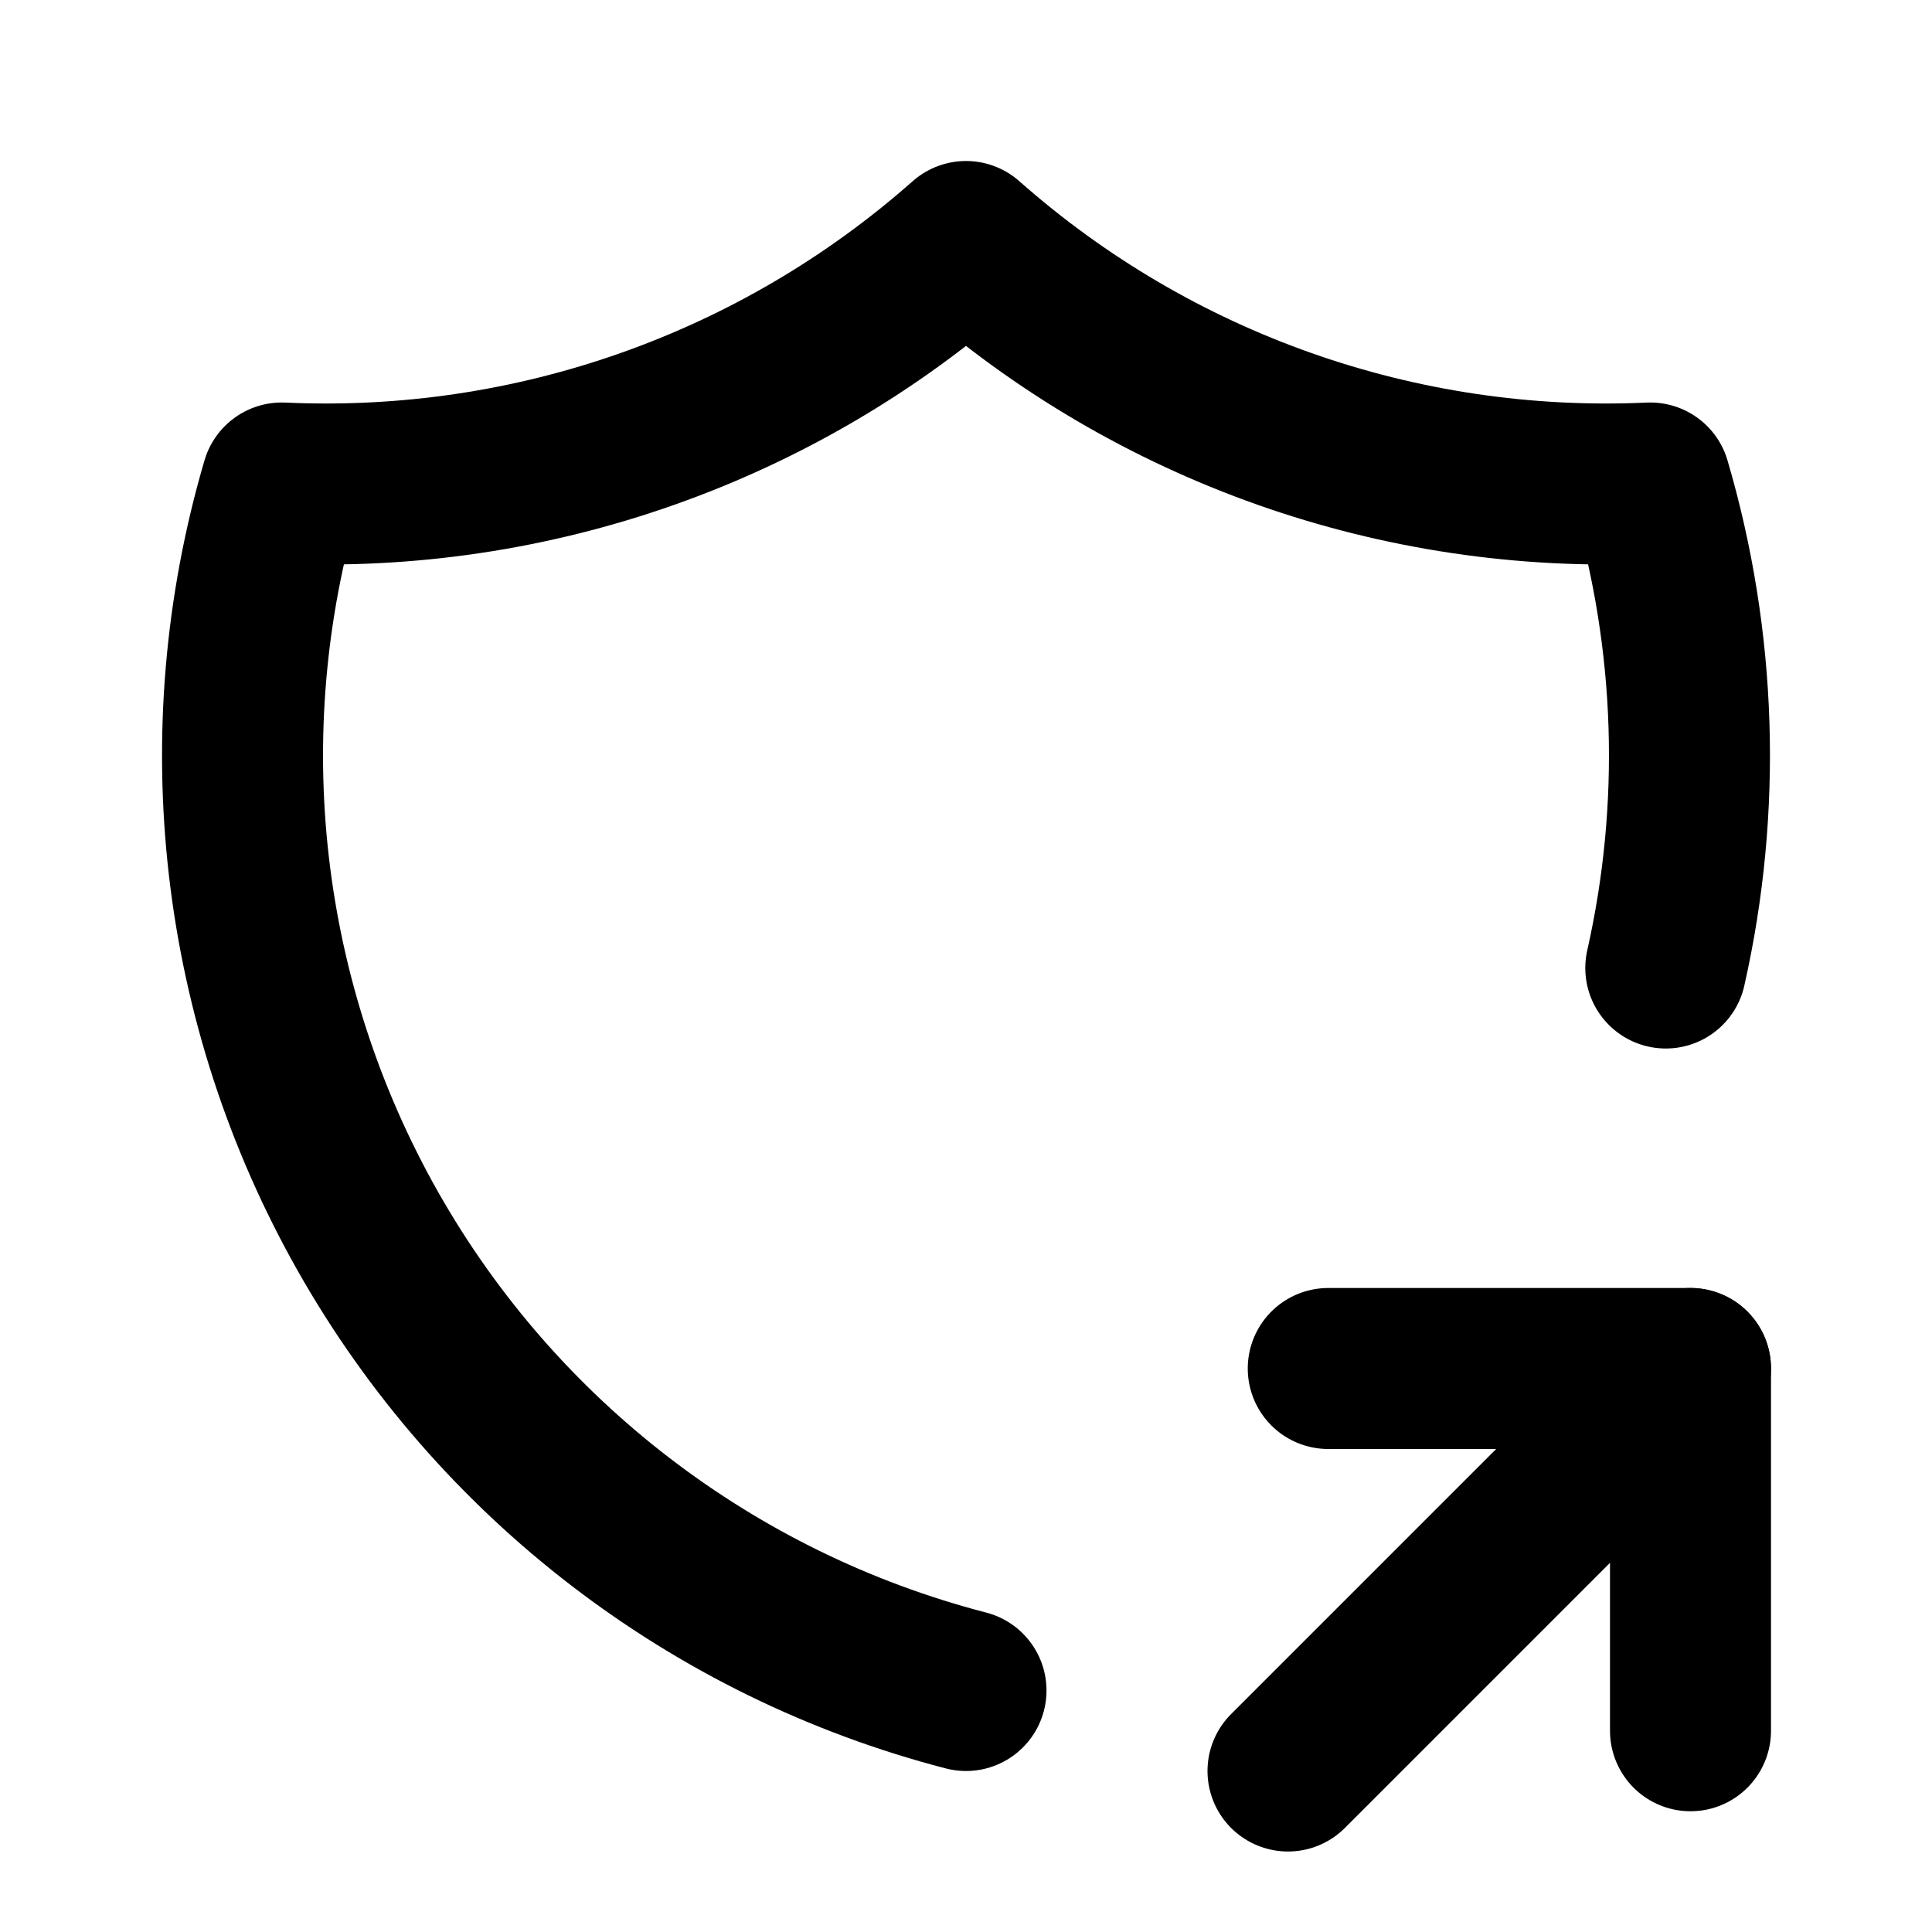
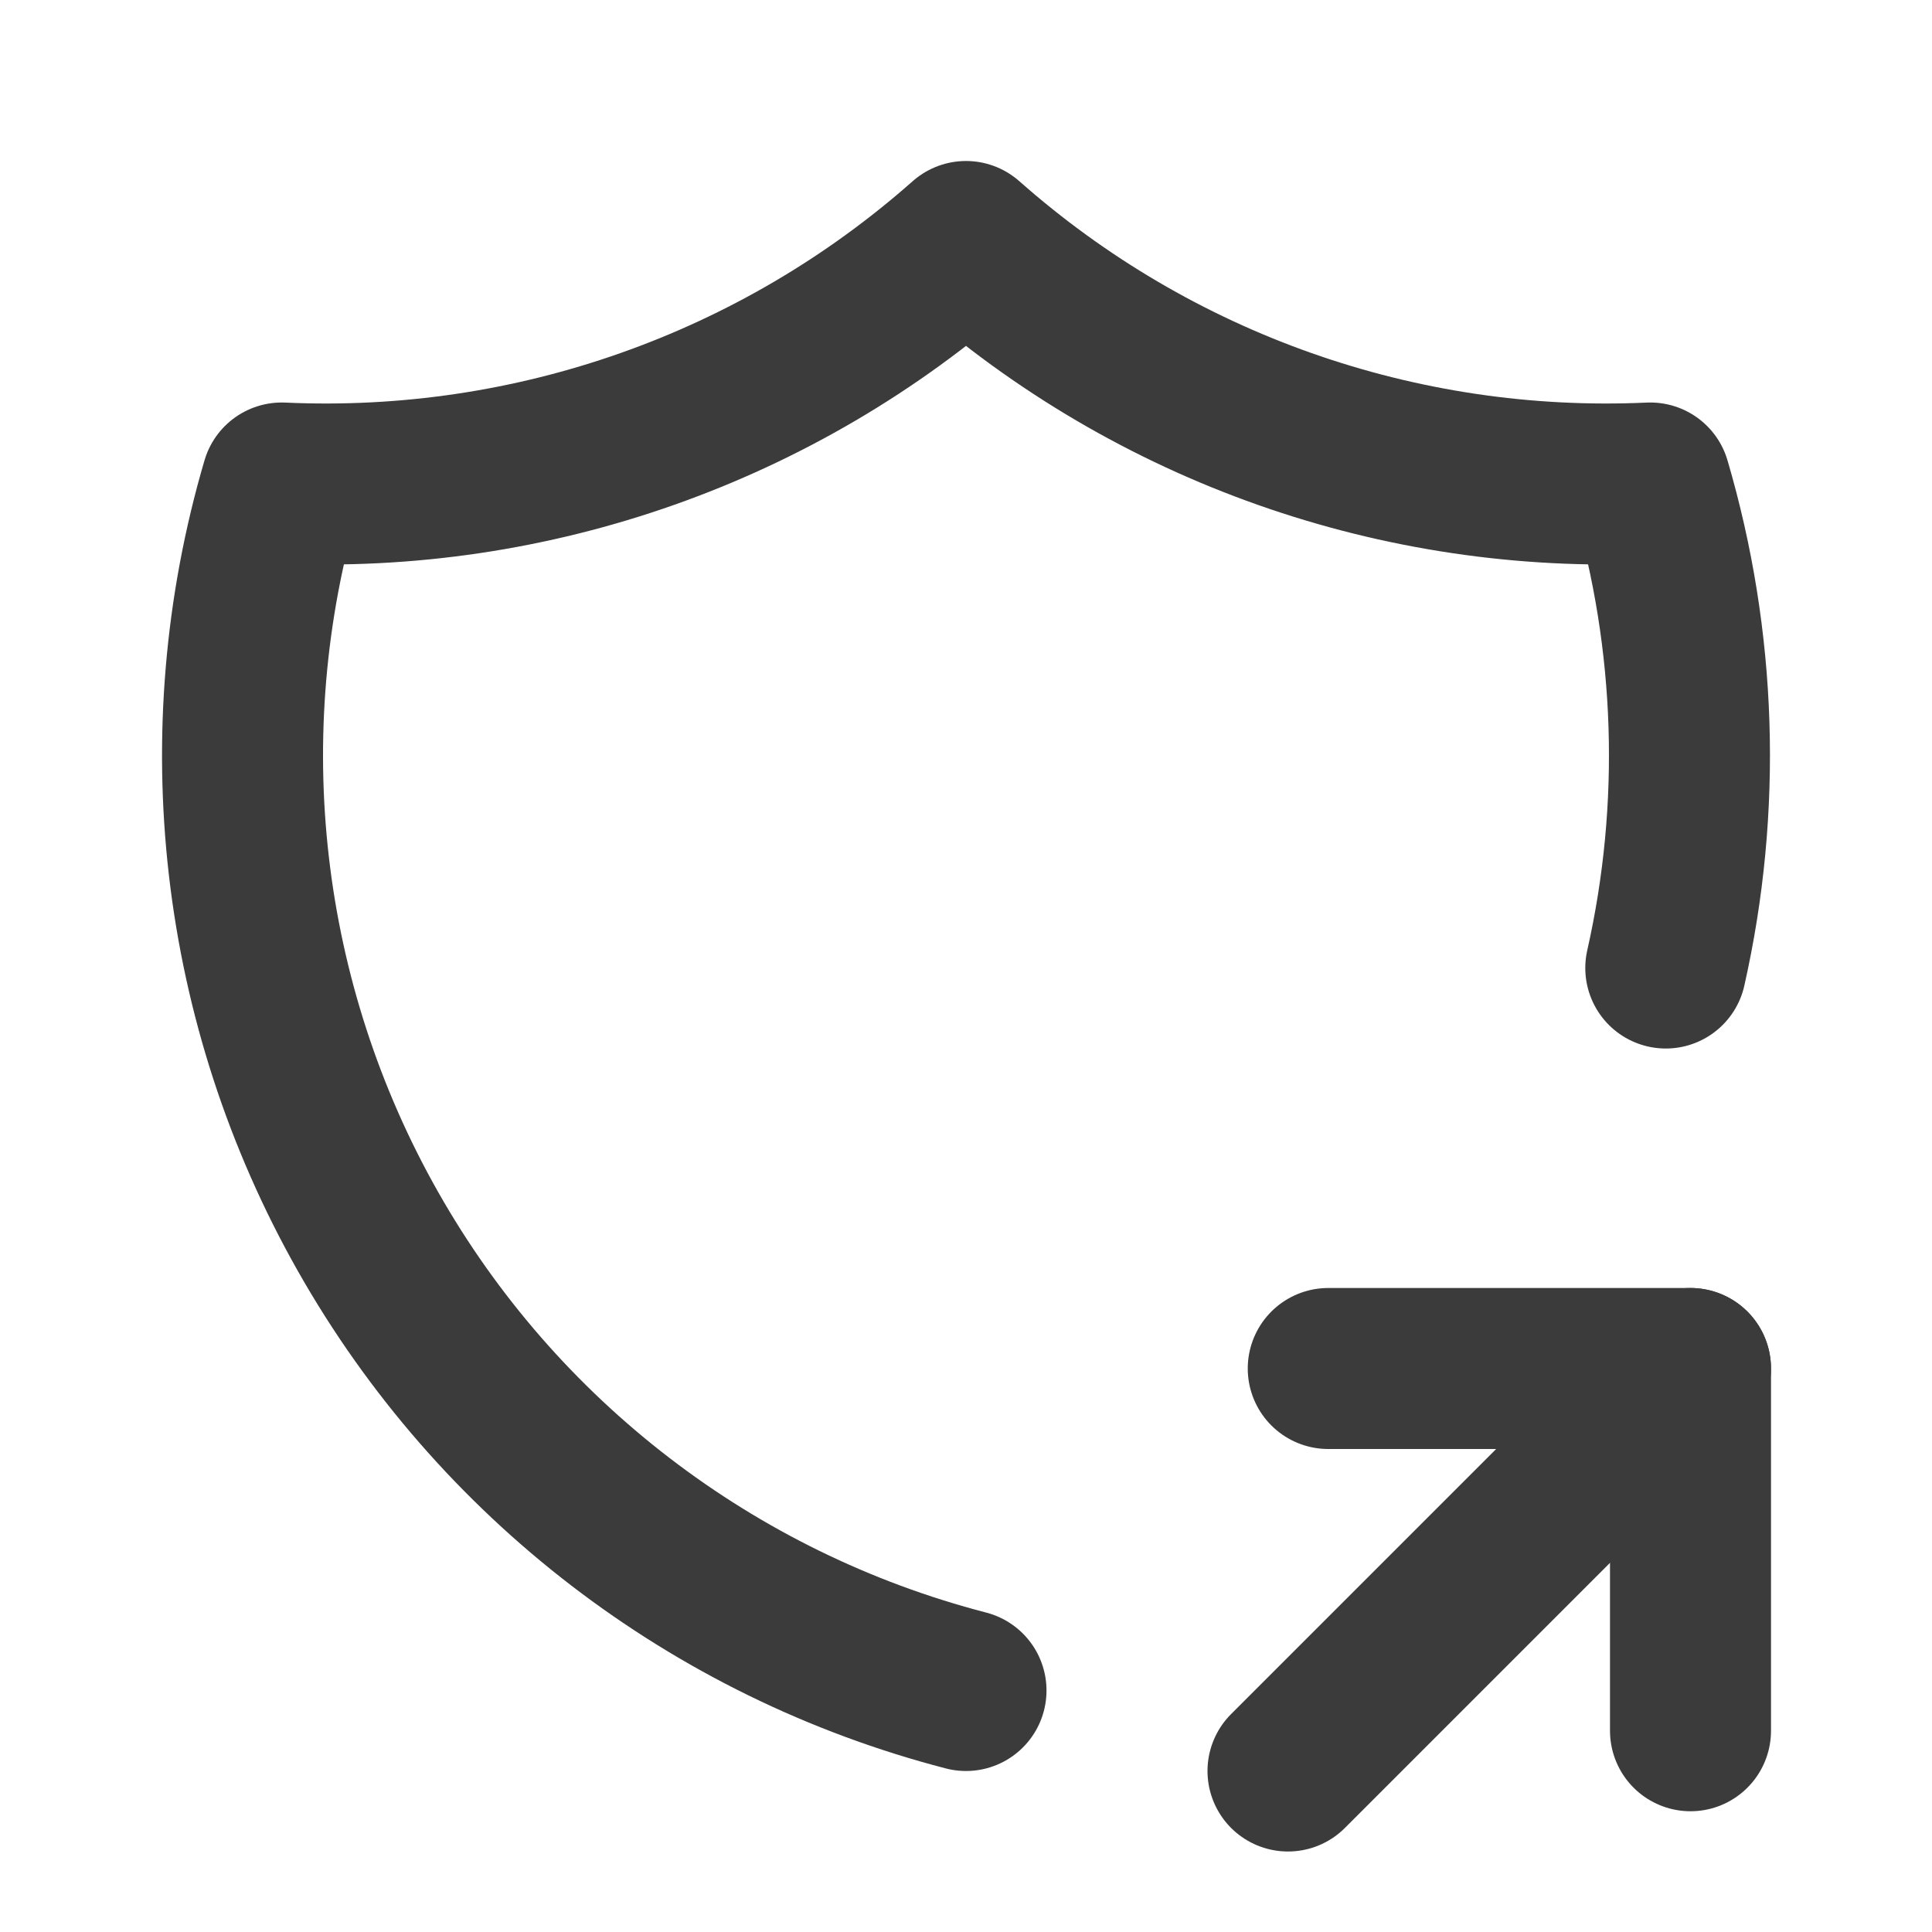
- <svg xmlns="http://www.w3.org/2000/svg" width="24" height="24" viewBox="0 0 24 24" fill="none" stroke="currentColor" stroke-width="2" stroke-linecap="round" stroke-linejoin="round" class="icon icon-tabler icons-tabler-outline icon-tabler-shield-share">
+ <svg xmlns="http://www.w3.org/2000/svg" width="24" height="24" viewBox="0 0 24 24" fill="none" stroke="#3B3B3B" stroke-width="2" stroke-linecap="round" stroke-linejoin="round" class="icon icon-tabler icons-tabler-outline icon-tabler-shield-share">
  <path stroke="none" d="M0 0h24v24H0z" fill="none" />
  <path d="M12 21a12 12 0 0 1 -8.5 -15a12 12 0 0 0 8.5 -3a12 12 0 0 0 8.5 3a12 12 0 0 1 .193 6.025" />
  <path d="M16 22l5 -5" />
  <path d="M21 21.5v-4.5h-4.5" />
</svg>
